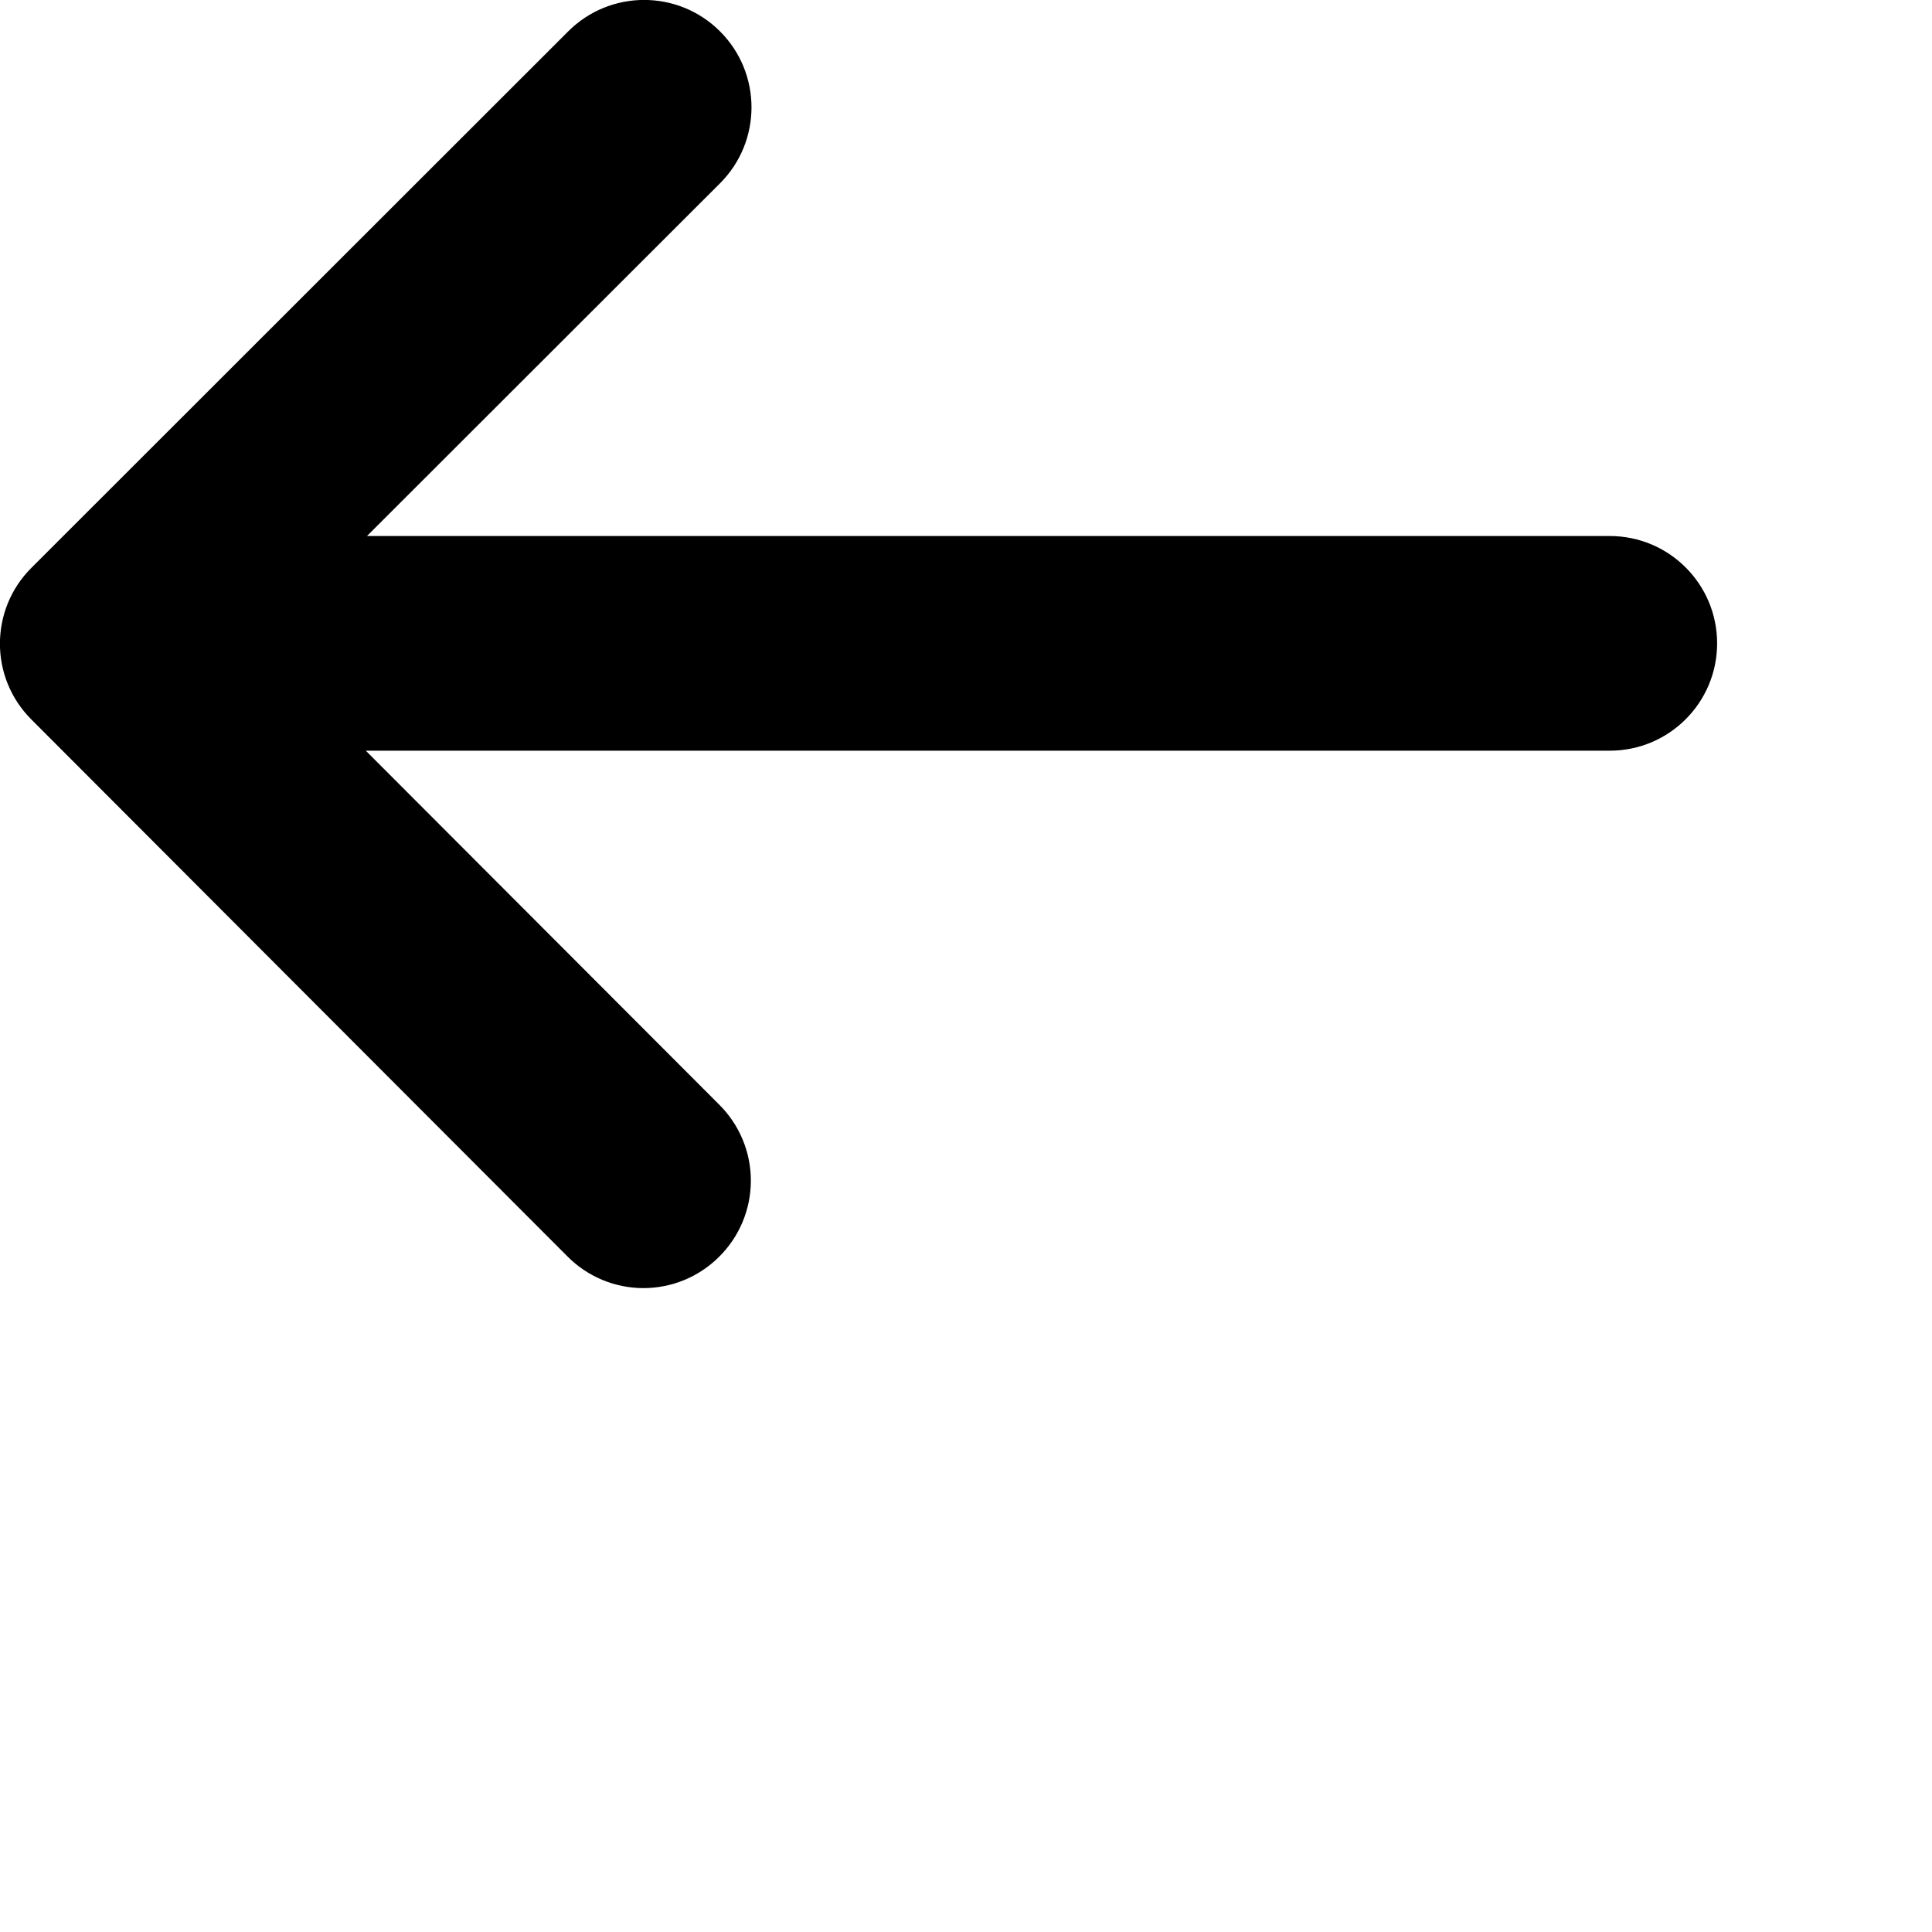
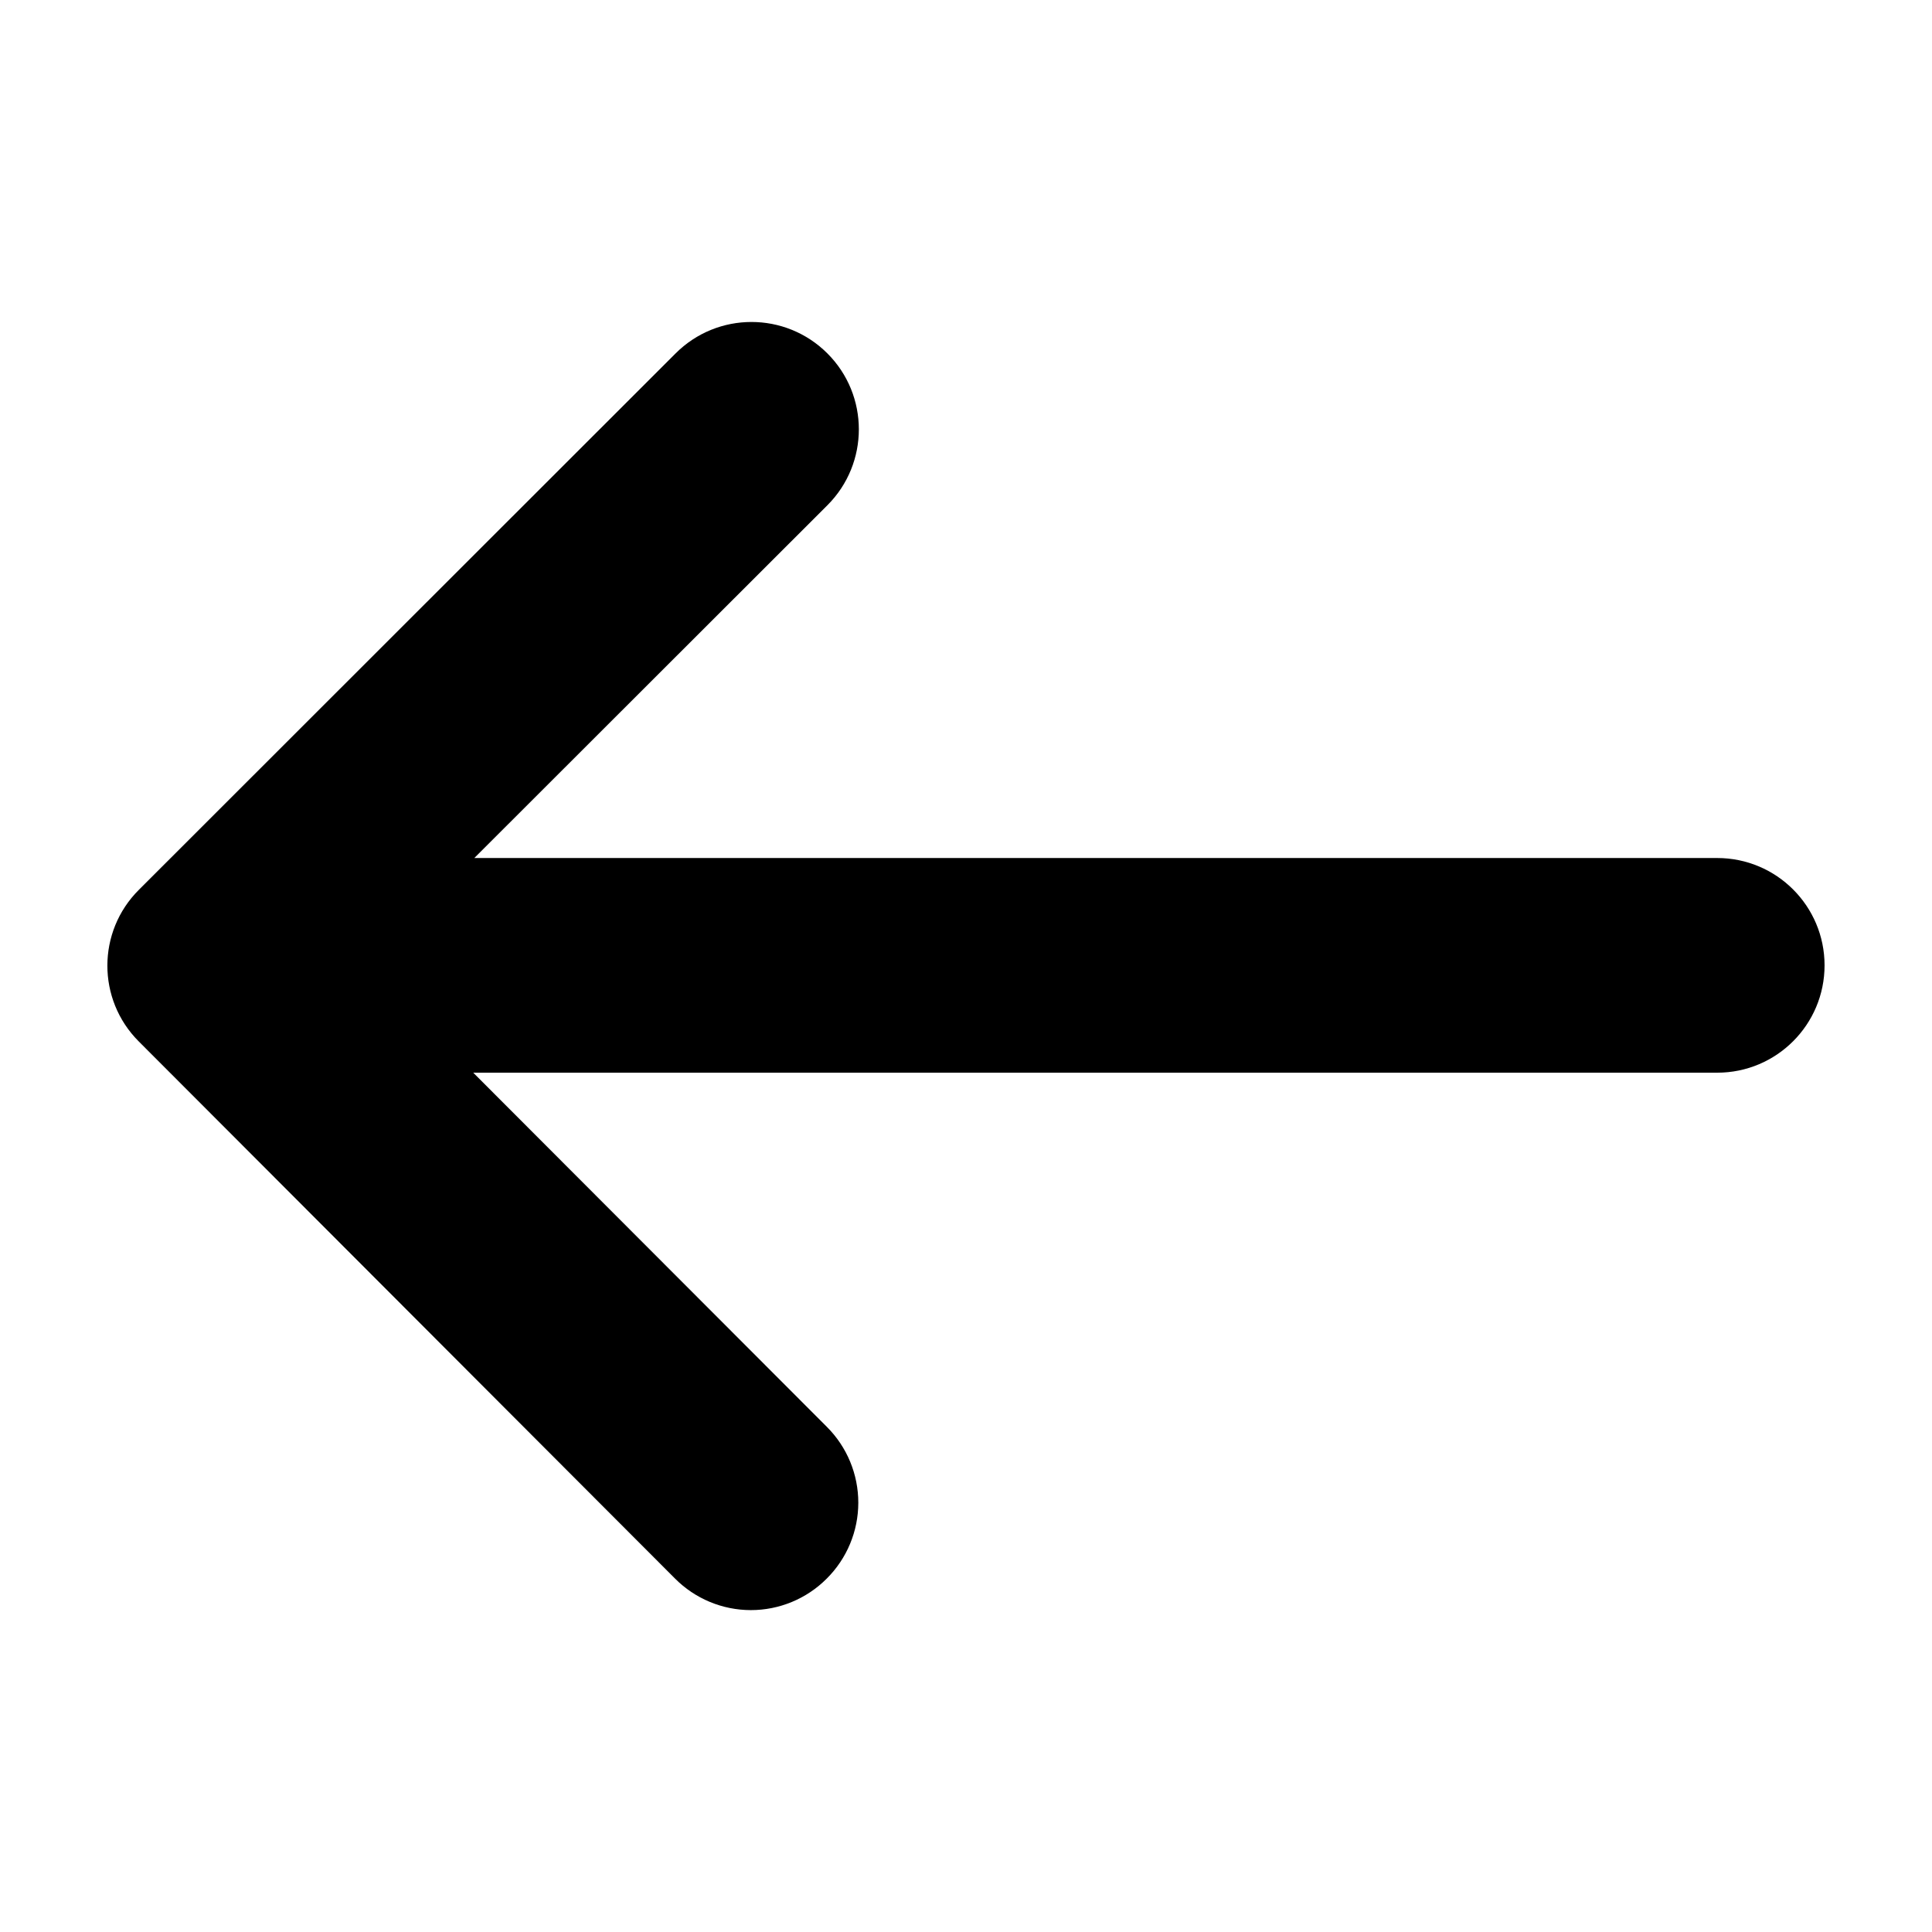
<svg xmlns="http://www.w3.org/2000/svg" width="18" height="18" viewBox="0 0 18 18">
-   <path d="M15 4.994H3.419l3.29-3.287A1 1 0 1 0 5.293.293l-5 4.997a.998.998 0 0 0-.002 1.412l4.996 5.004a.997.997 0 0 0 1.414.002.998.998 0 0 0 .002-1.414l-3.295-3.3h11.59a1 1 0 1 0 0-2" fill-rule="evenodd" />
+   <path fill-rule="evenodd" d="M16 7.994H4.419l3.29-3.287a1 1 0 1 0-1.415-1.414l-5 4.997a.998.998 0 0 0-.002 1.412l4.996 5.004a.997.997 0 0 0 1.414.002.998.998 0 0 0 .002-1.414l-3.295-3.3h11.59a1 1 0 1 0 0-2" />
</svg>
